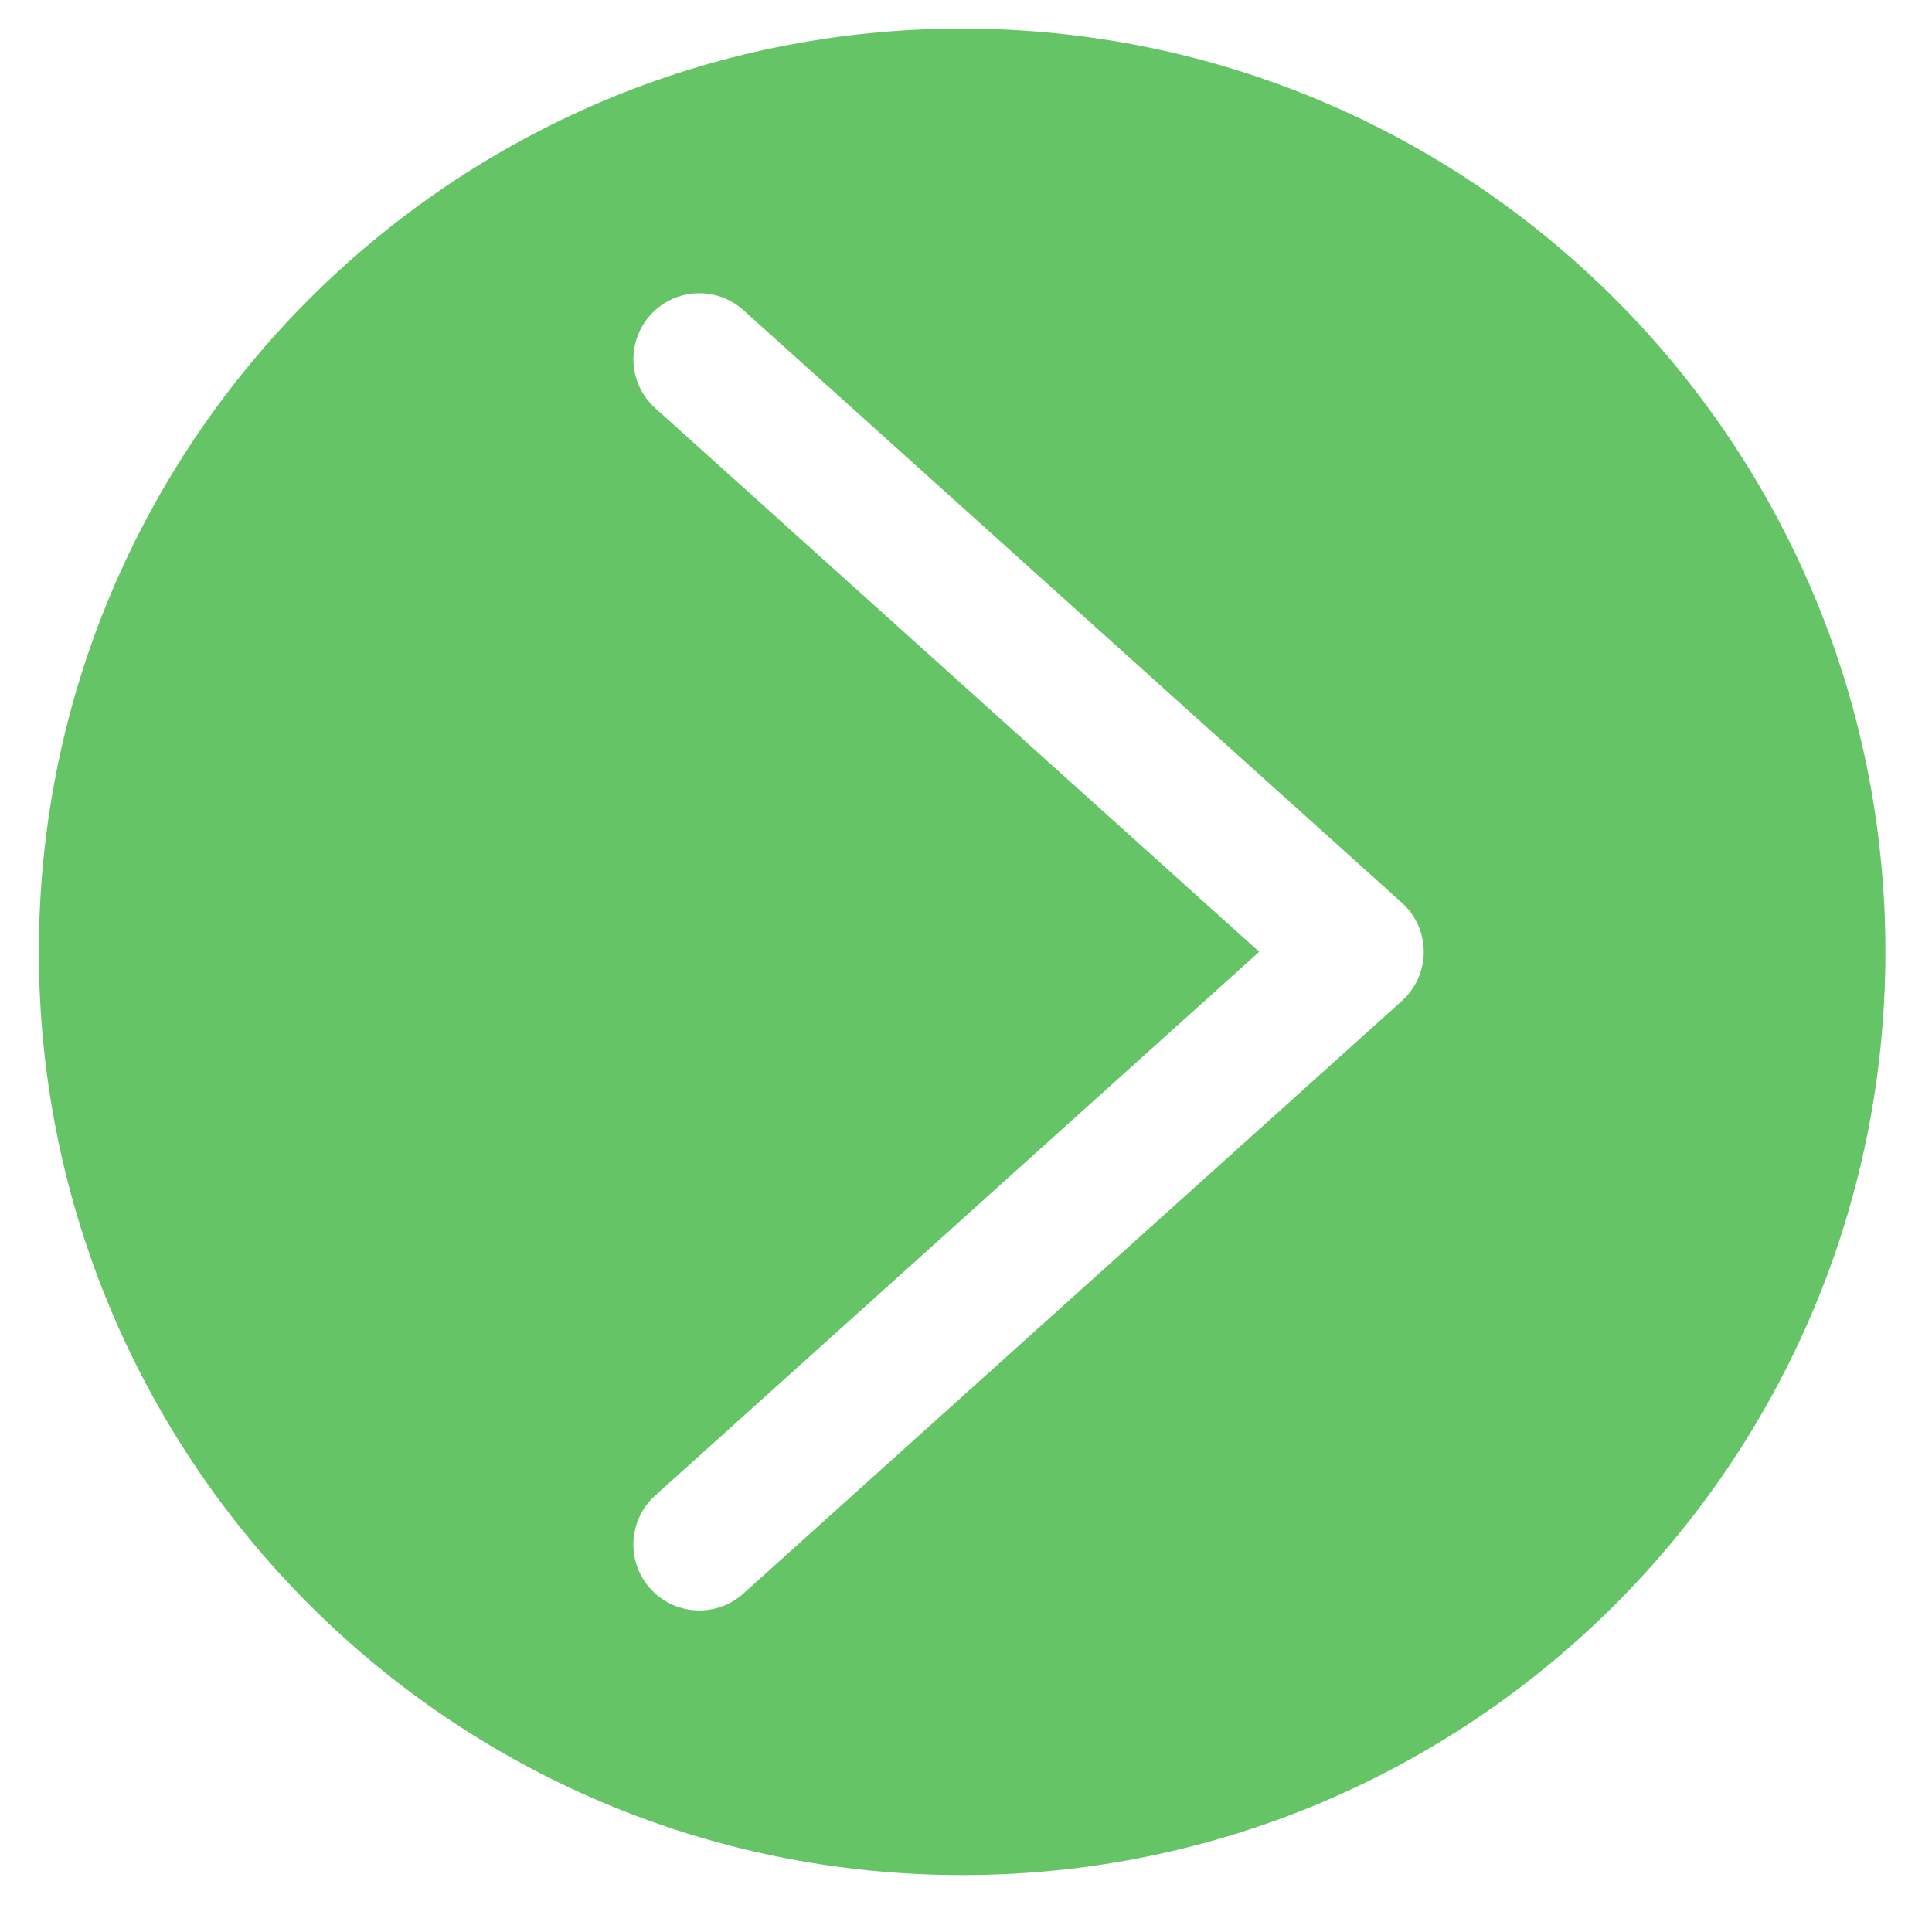
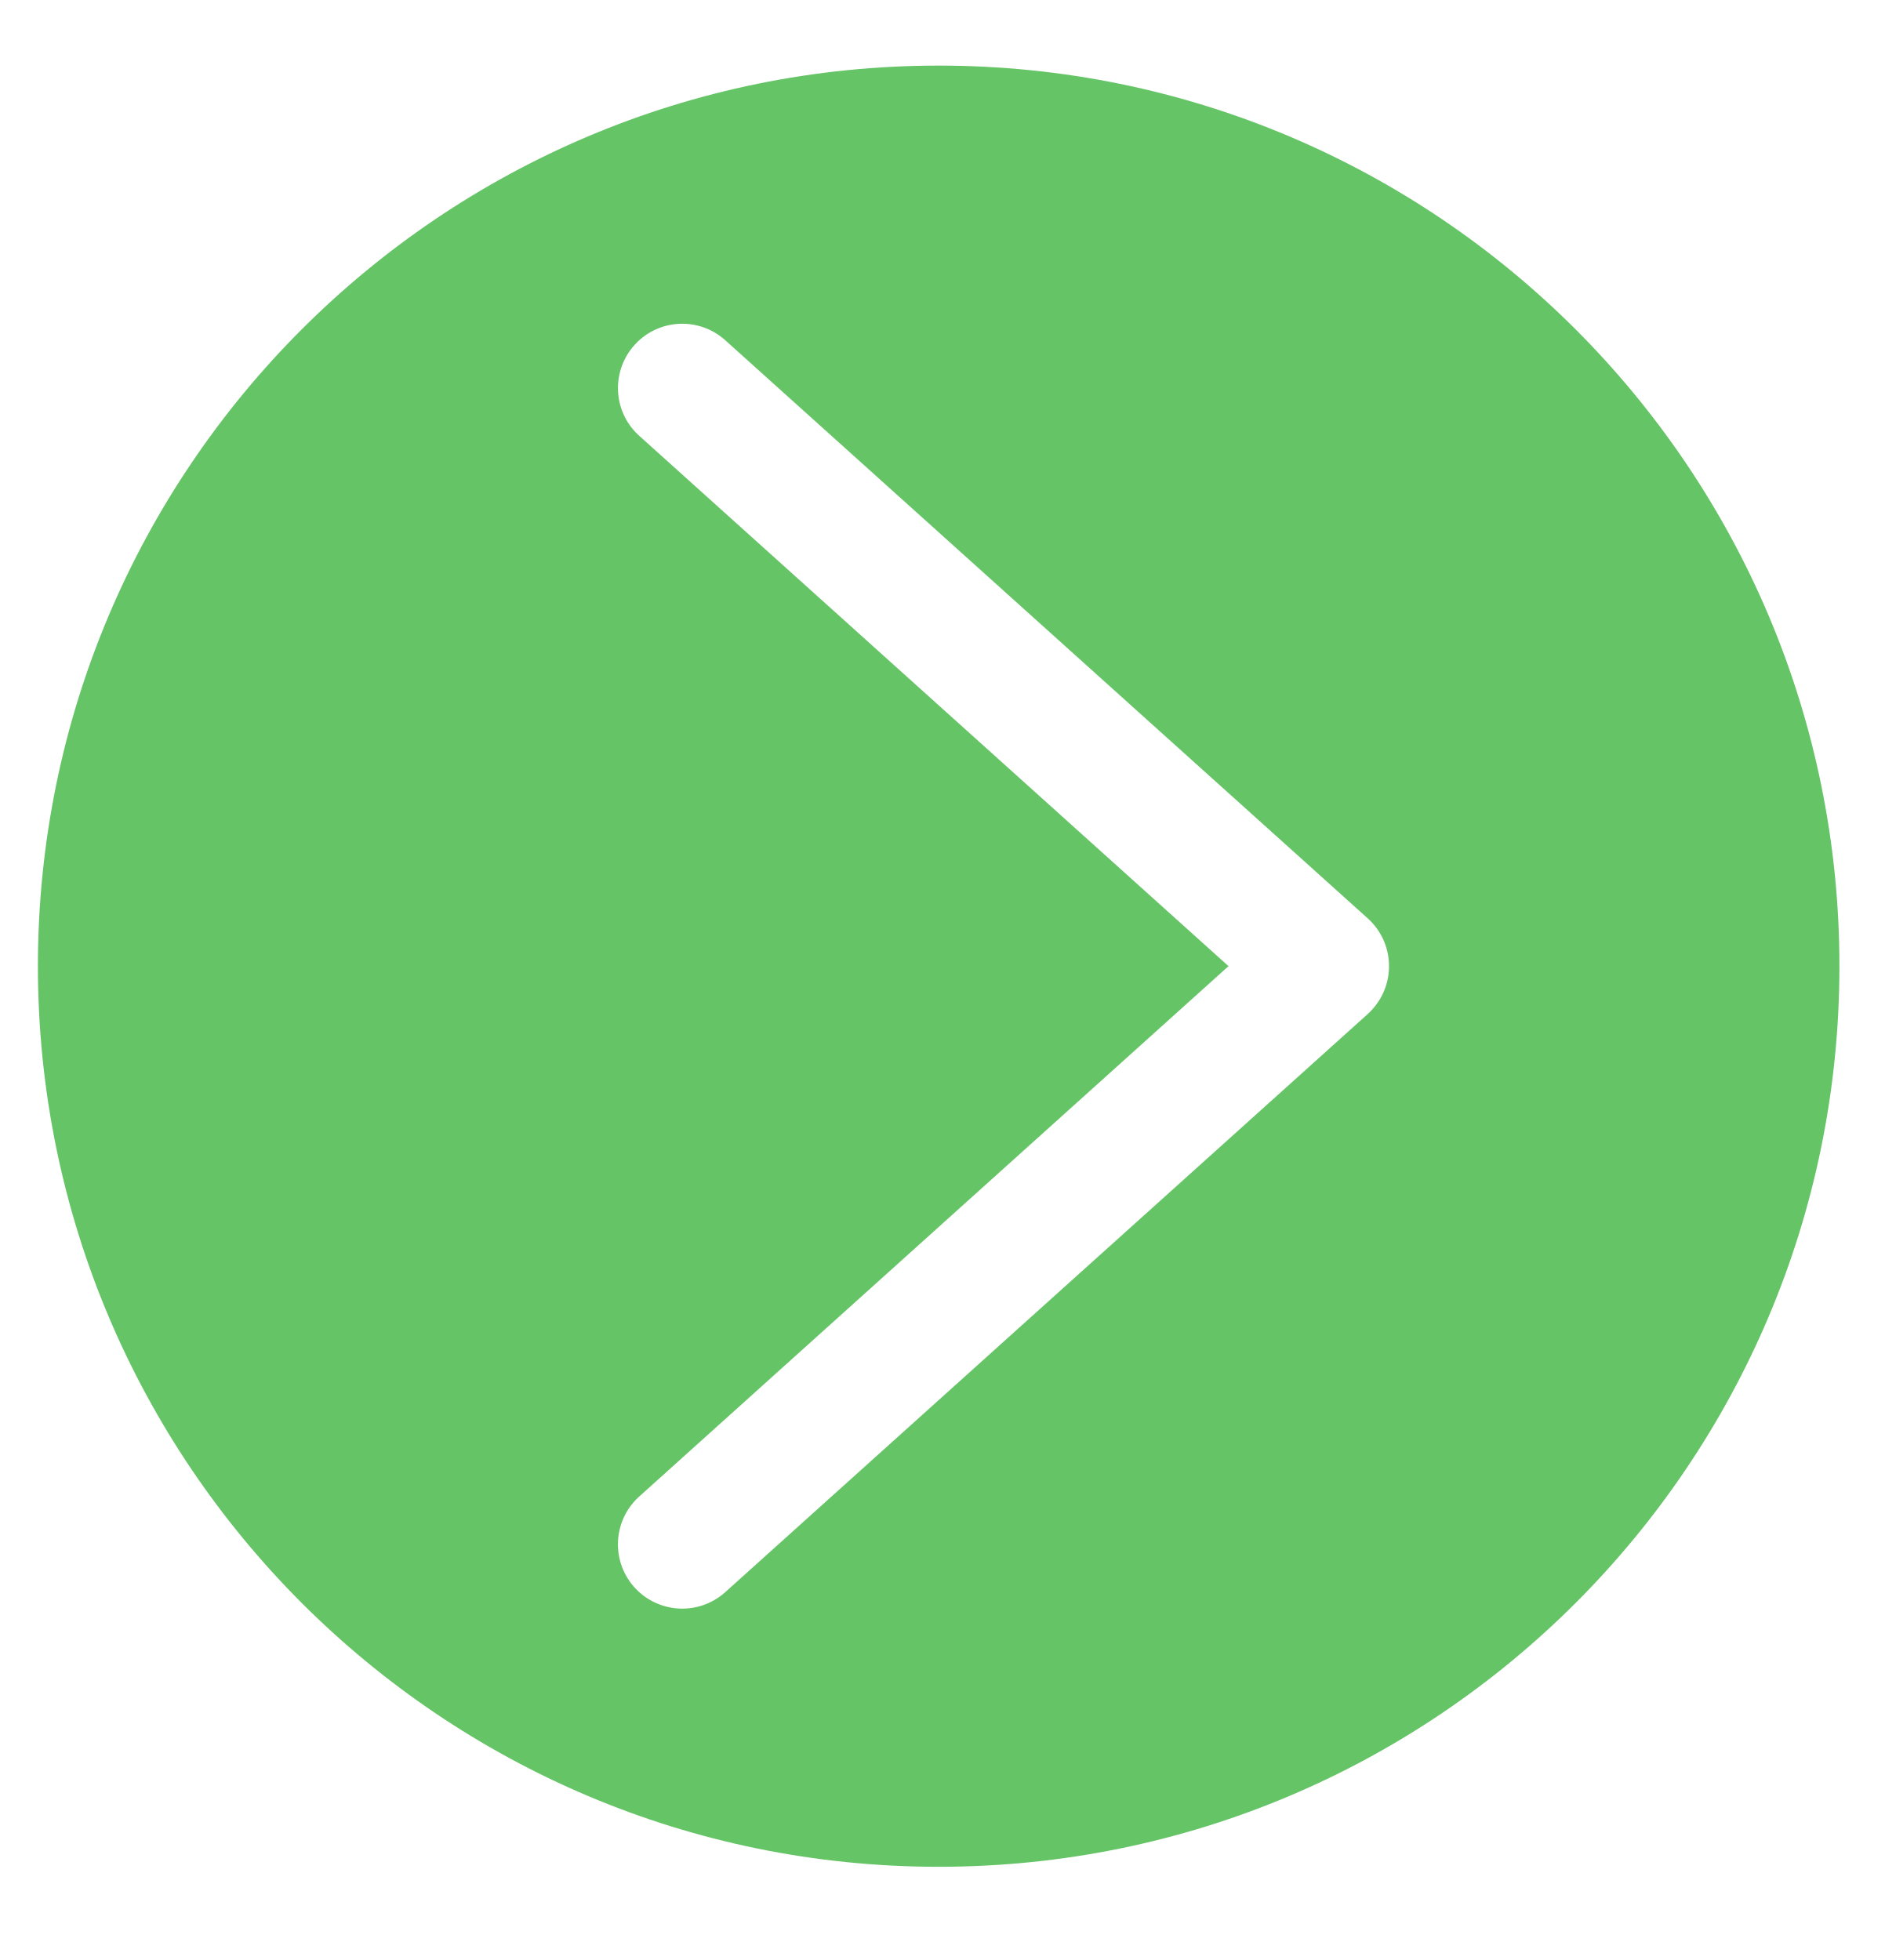
- <svg xmlns="http://www.w3.org/2000/svg" width="26" height="26" viewBox="0 0 26 26" fill="none">
+ <svg xmlns="http://www.w3.org/2000/svg" width="25" height="26" viewBox="0 0 26 26" fill="none">
  <path d="M12.948 0.385C6.086 0.385 0.523 5.947 0.523 12.809C0.523 19.671 6.086 25.234 12.948 25.234C19.81 25.234 25.373 19.671 25.373 12.809C25.373 5.947 19.81 0.385 12.948 0.385ZM18.932 13.403C18.912 13.426 18.89 13.448 18.867 13.469L9.992 21.456C9.621 21.777 9.061 21.736 8.74 21.366C8.428 21.005 8.457 20.463 8.805 20.137L16.946 12.809L8.805 5.481C8.447 5.146 8.429 4.585 8.764 4.227C9.089 3.879 9.632 3.851 9.992 4.163L18.867 12.15C19.231 12.478 19.26 13.039 18.932 13.403Z" fill="#65C466" />
</svg>
